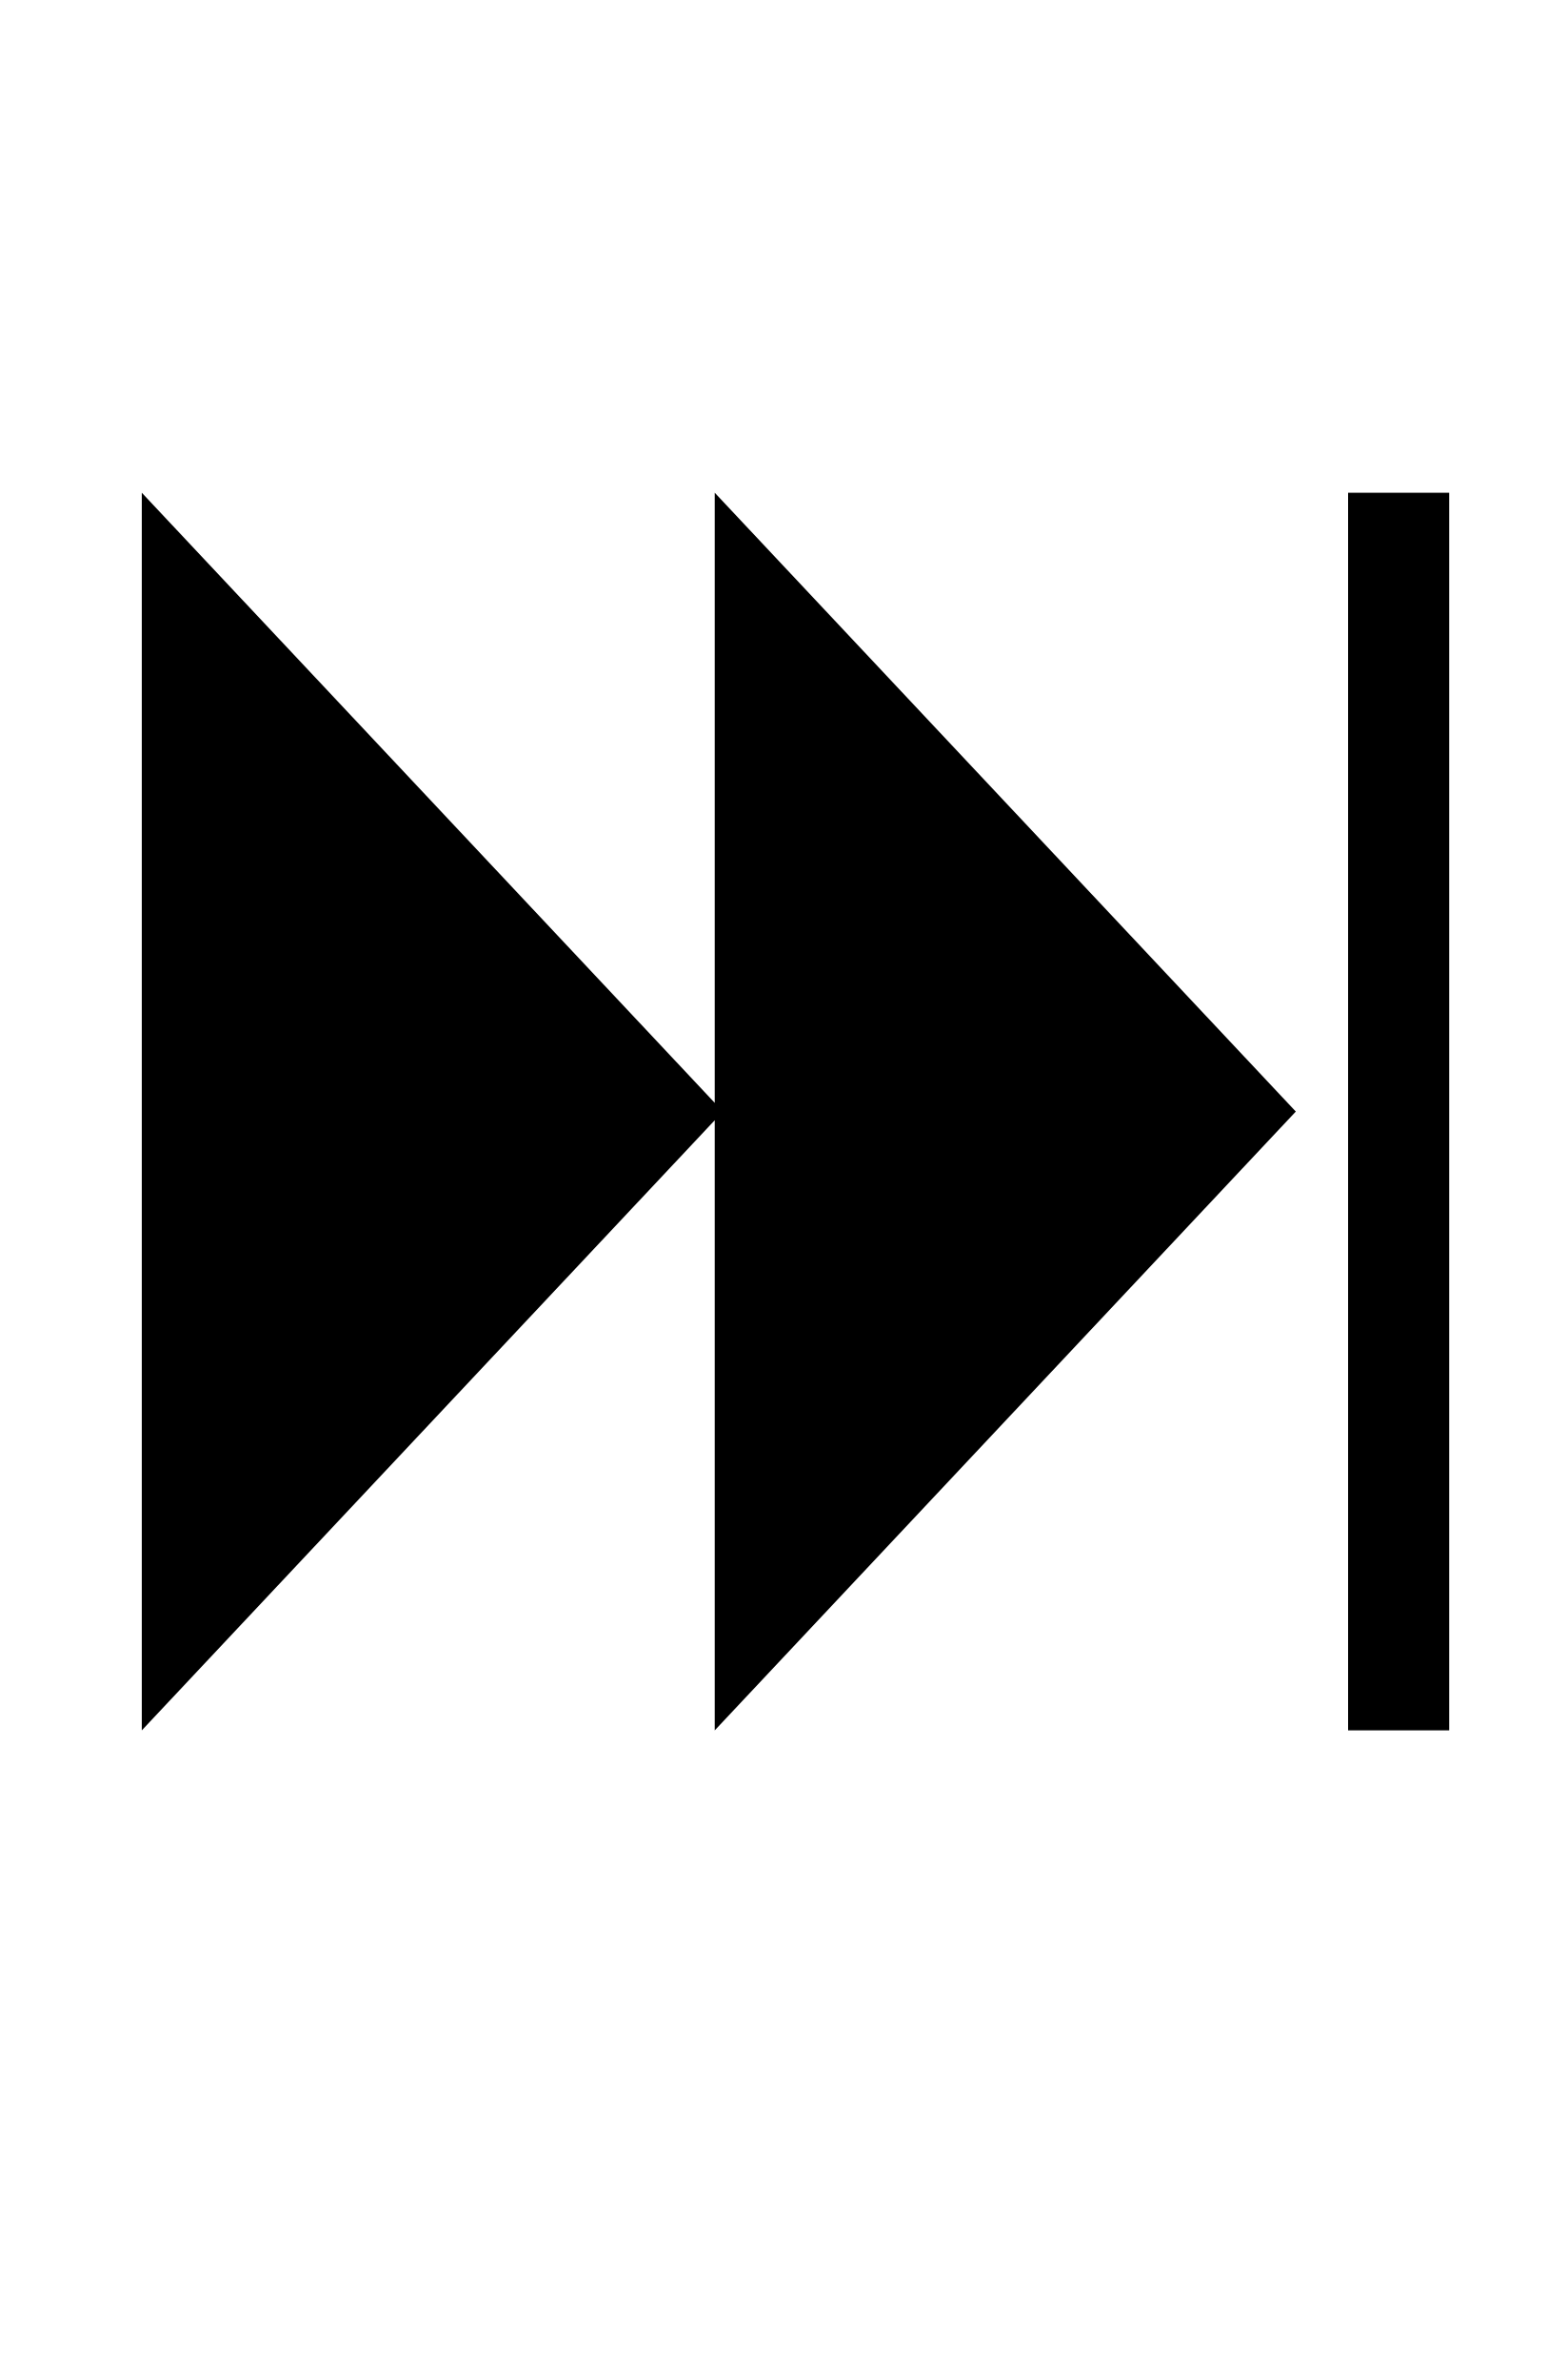
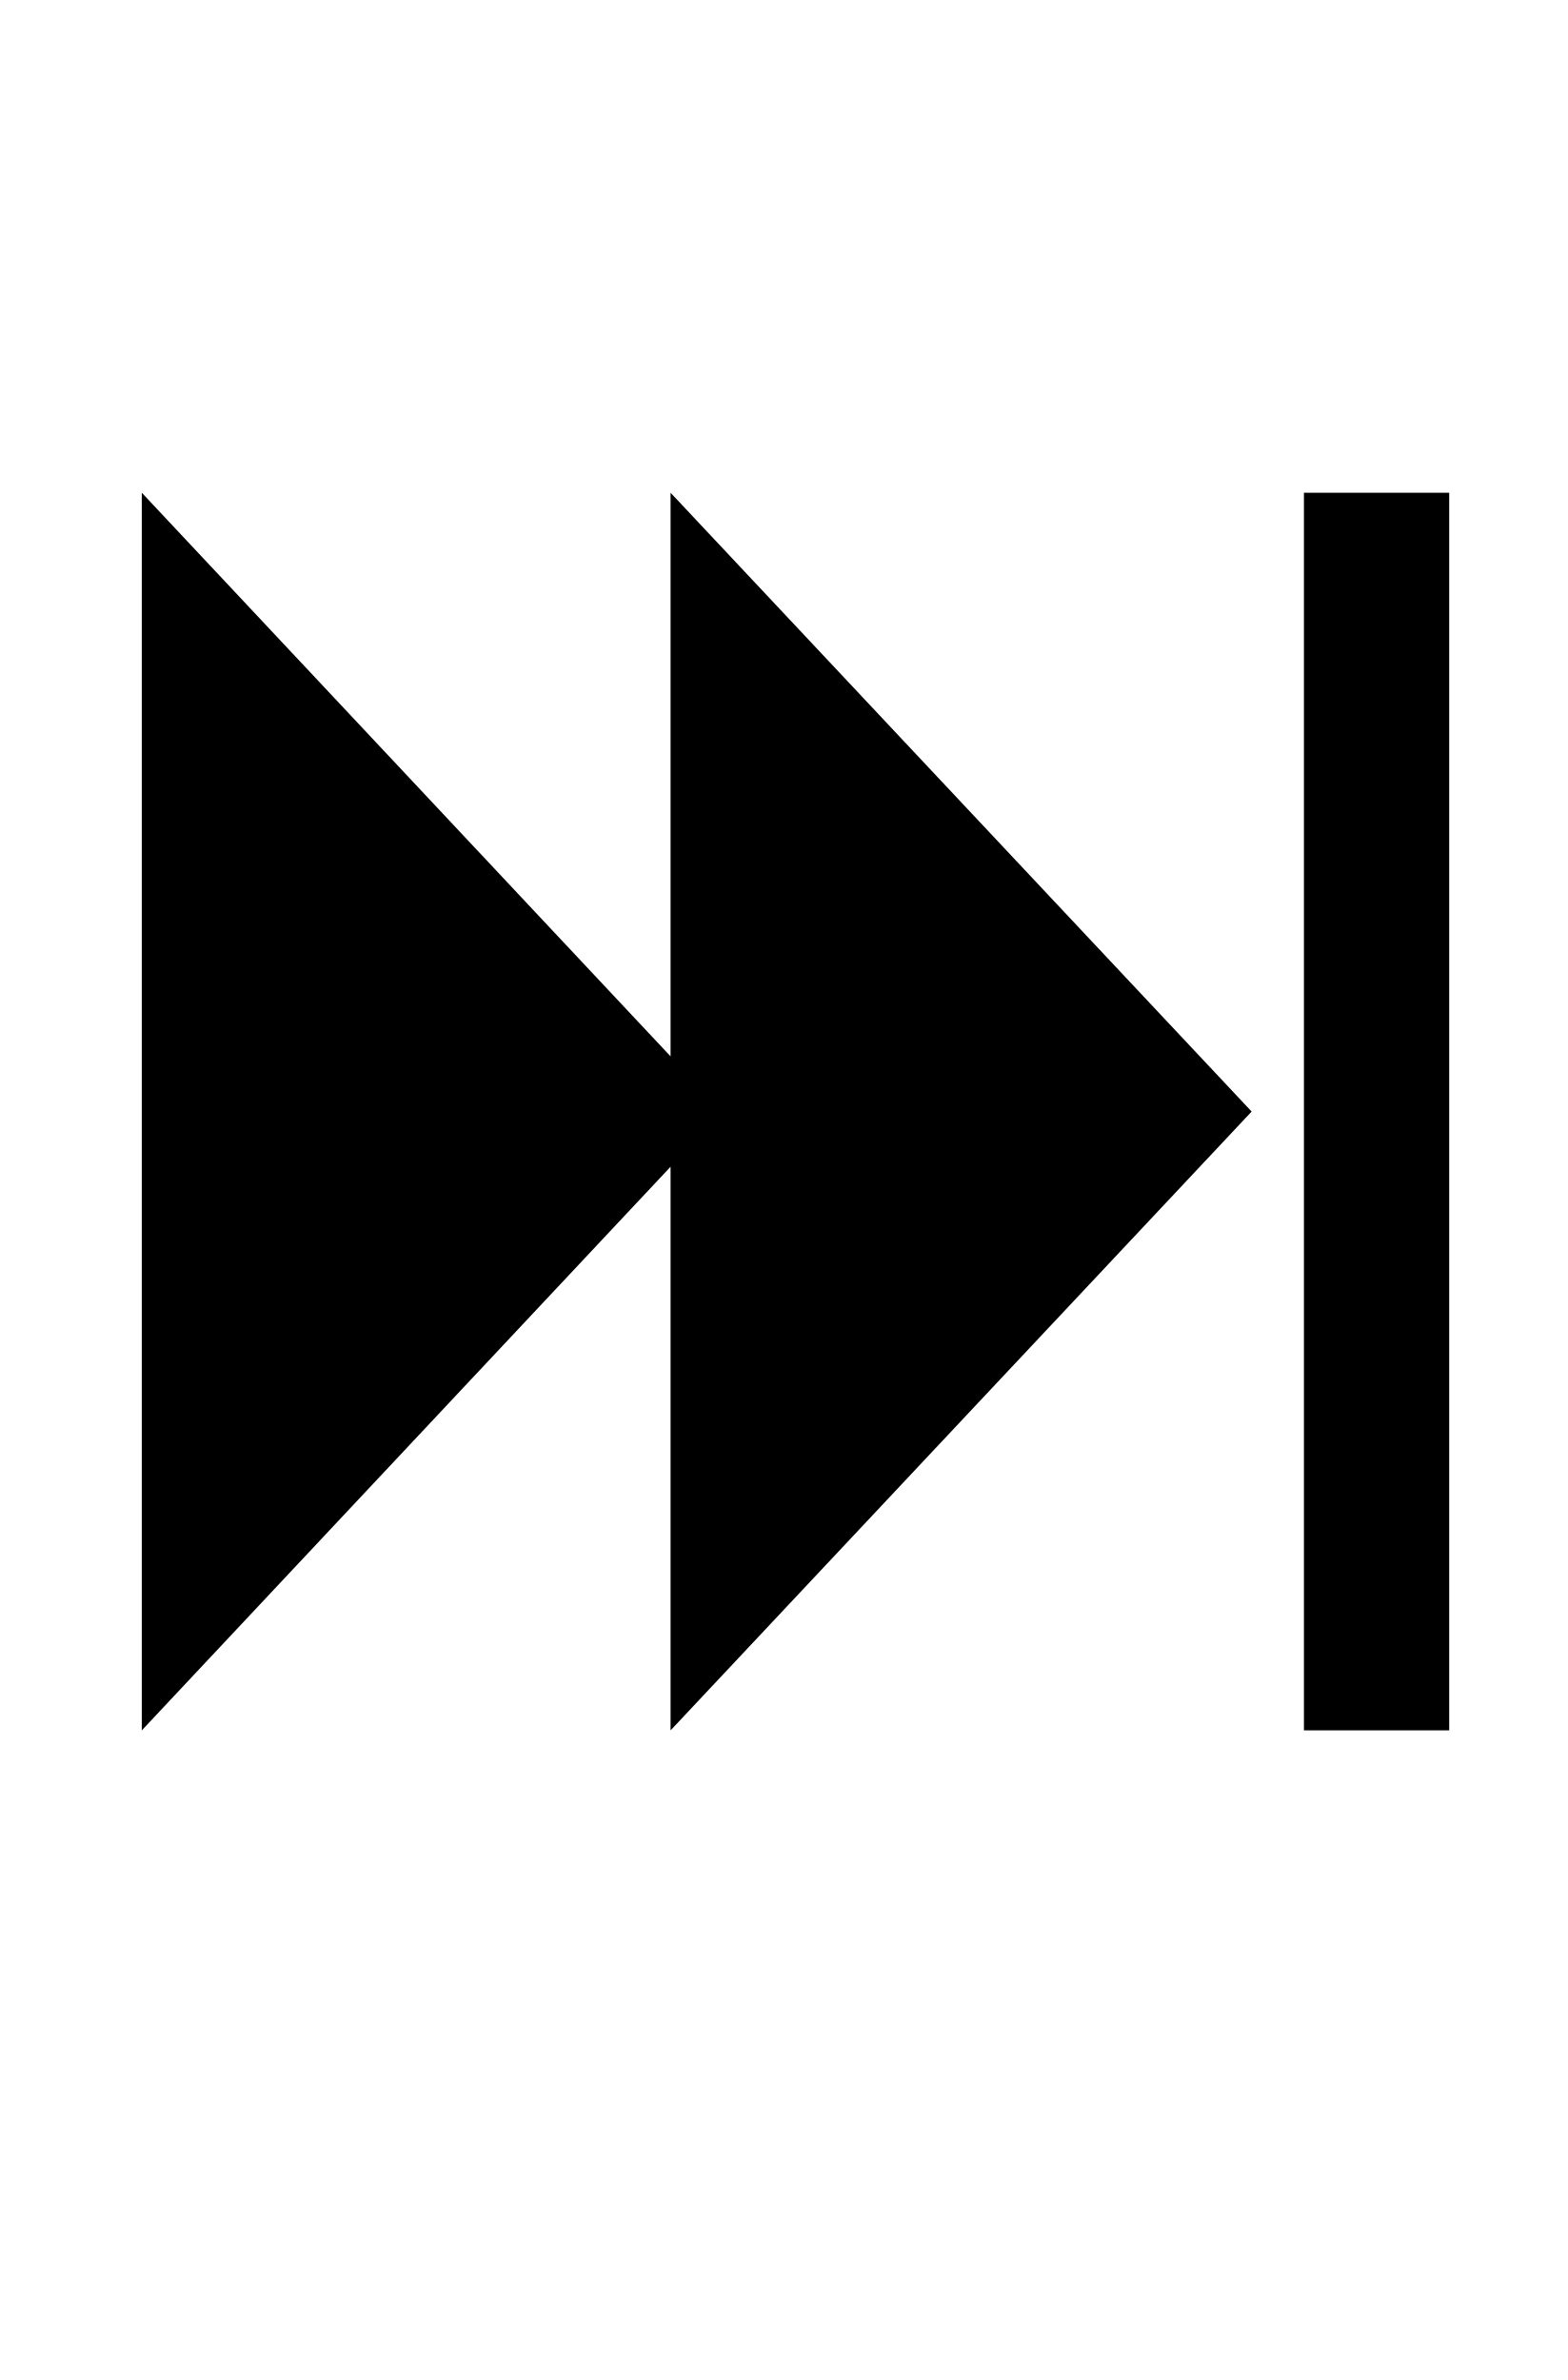
<svg xmlns="http://www.w3.org/2000/svg" version="1.1" viewBox="-10 0 1349 2048">
  <g transform="matrix(1 0 0 -1 0 1489)">
-     <path fill="currentColor" d="M112 0 v1065 l493 -525 v525 l 500 -532.5 l-500 -532.5 v525 l-493 -525z M1150 0 v1065 h87 v-1065 h-87z" />
+     <path fill="currentColor" d="M112 0 v1065 l455 -485 v485 l500 -532.5 l-500 -532.5 v485 l-455 -485z M1112 0 v1065 h125 v-1065 h-125z" />
  </g>
</svg>
